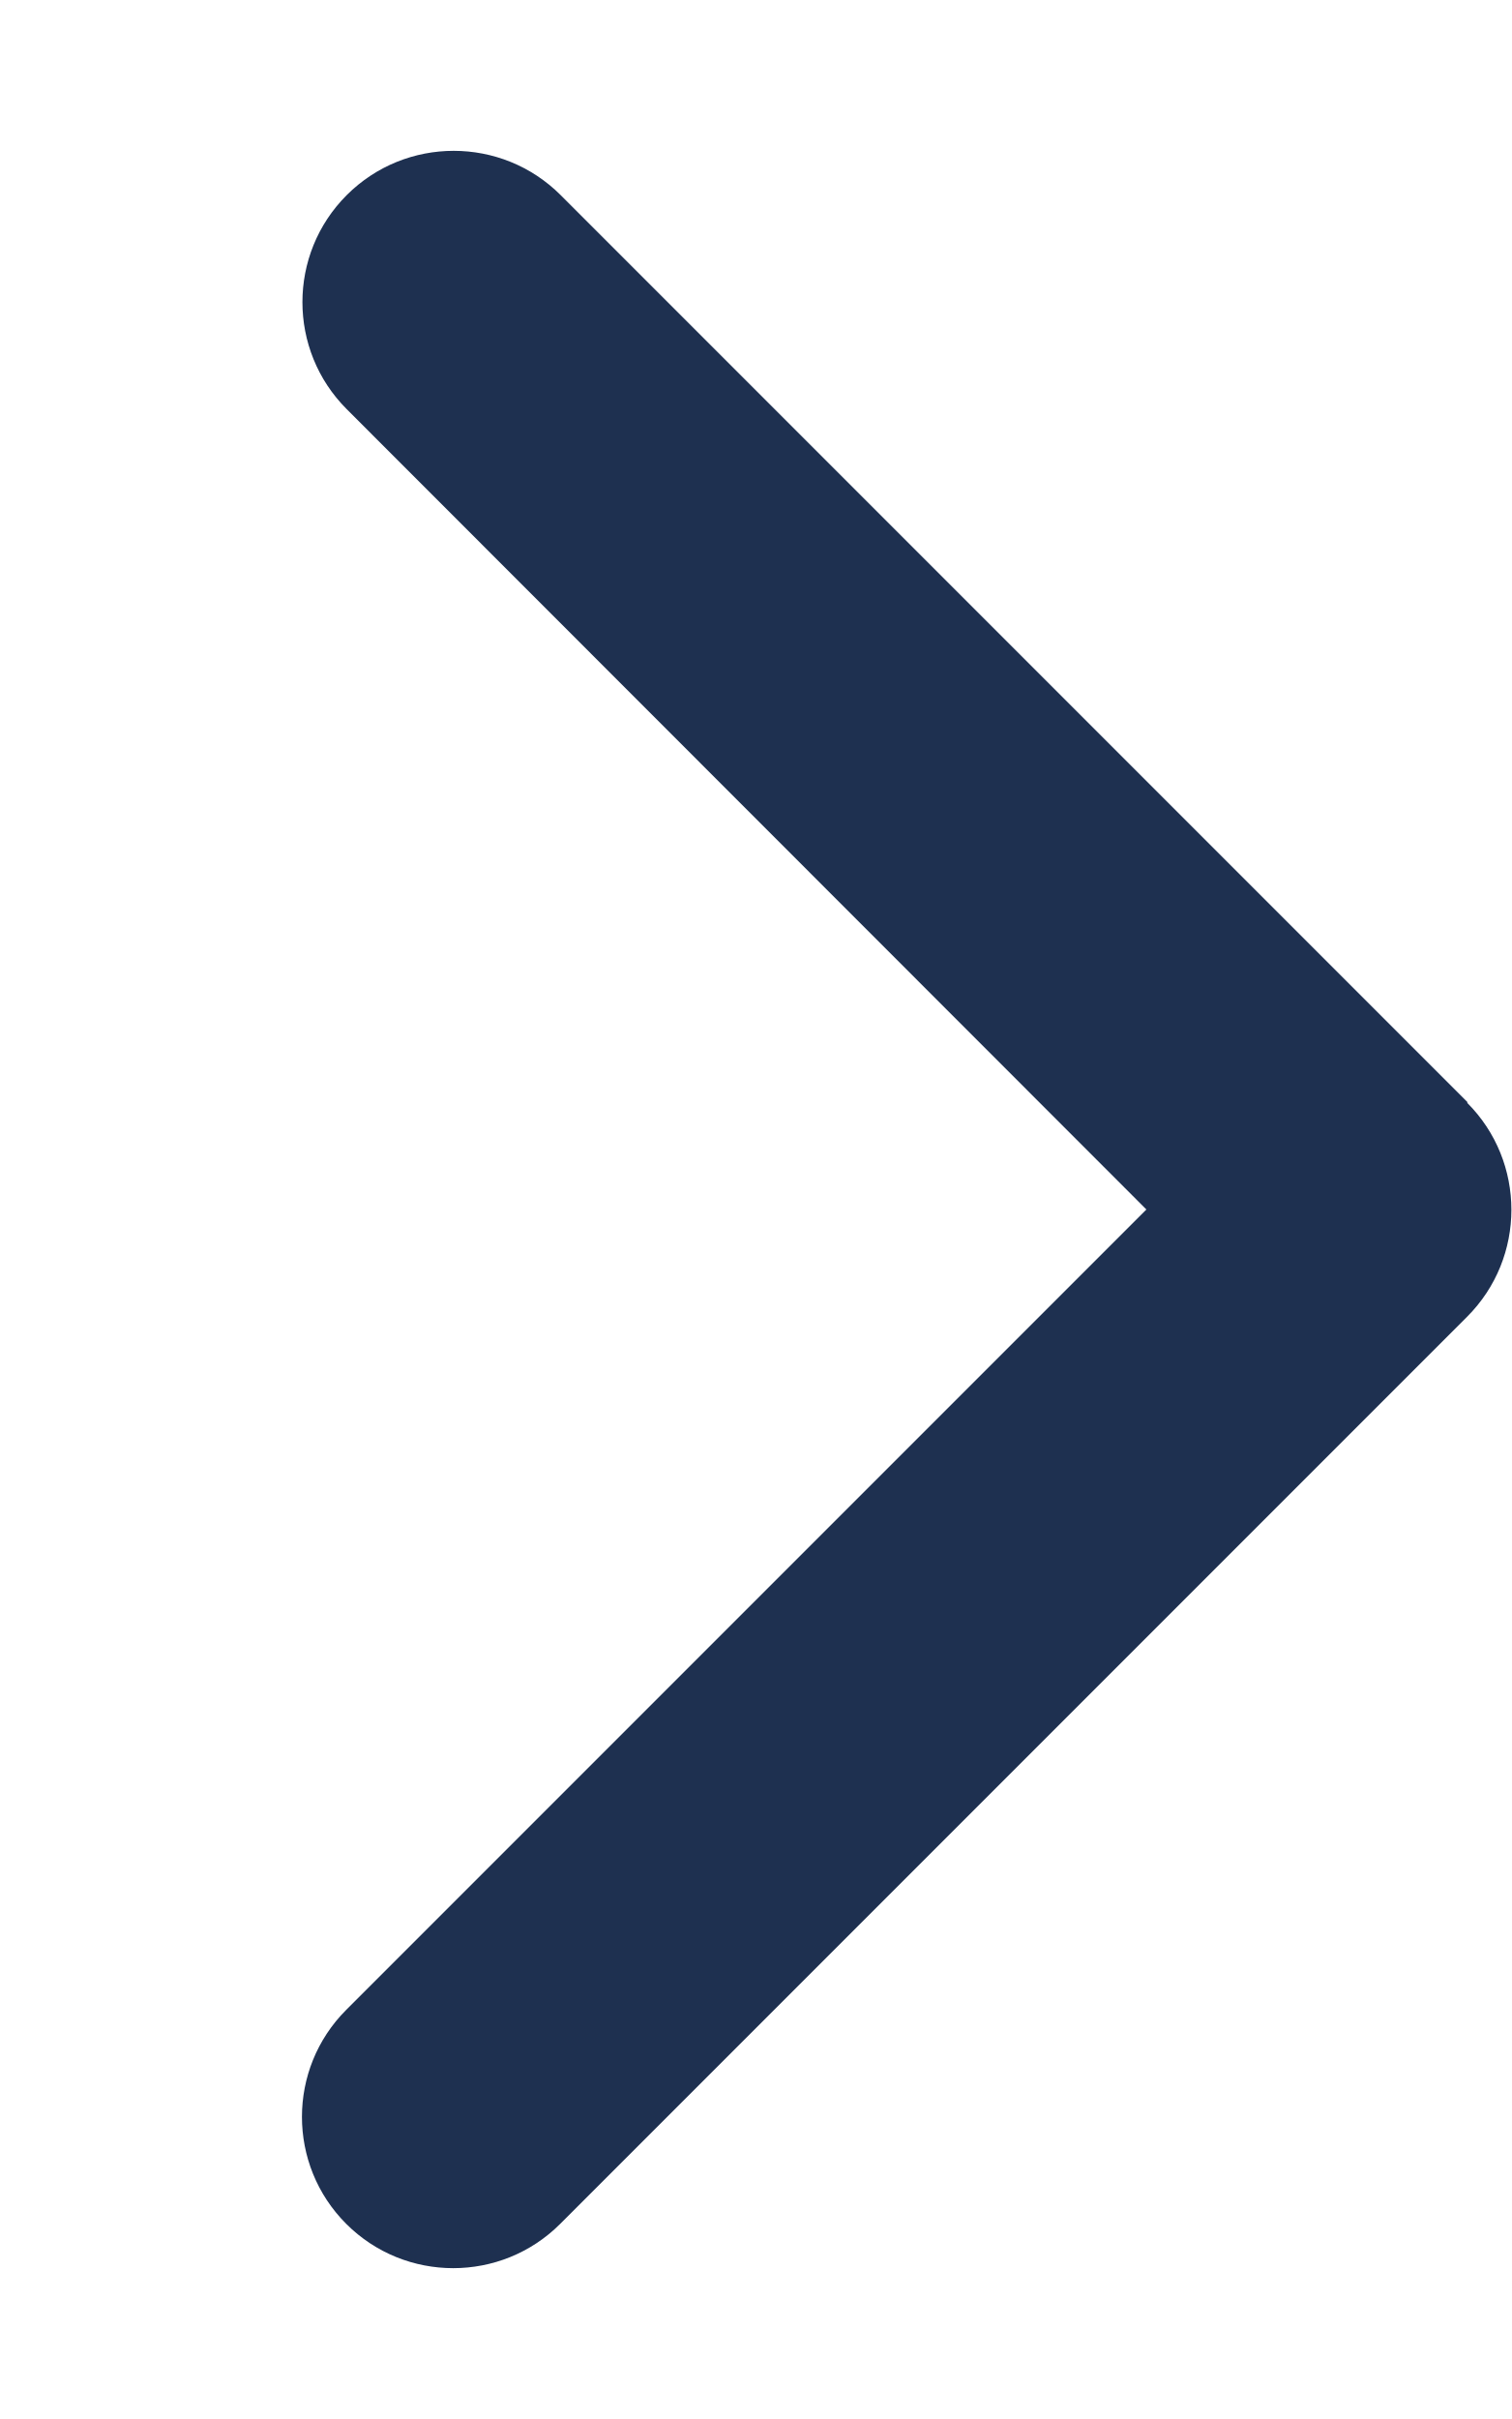
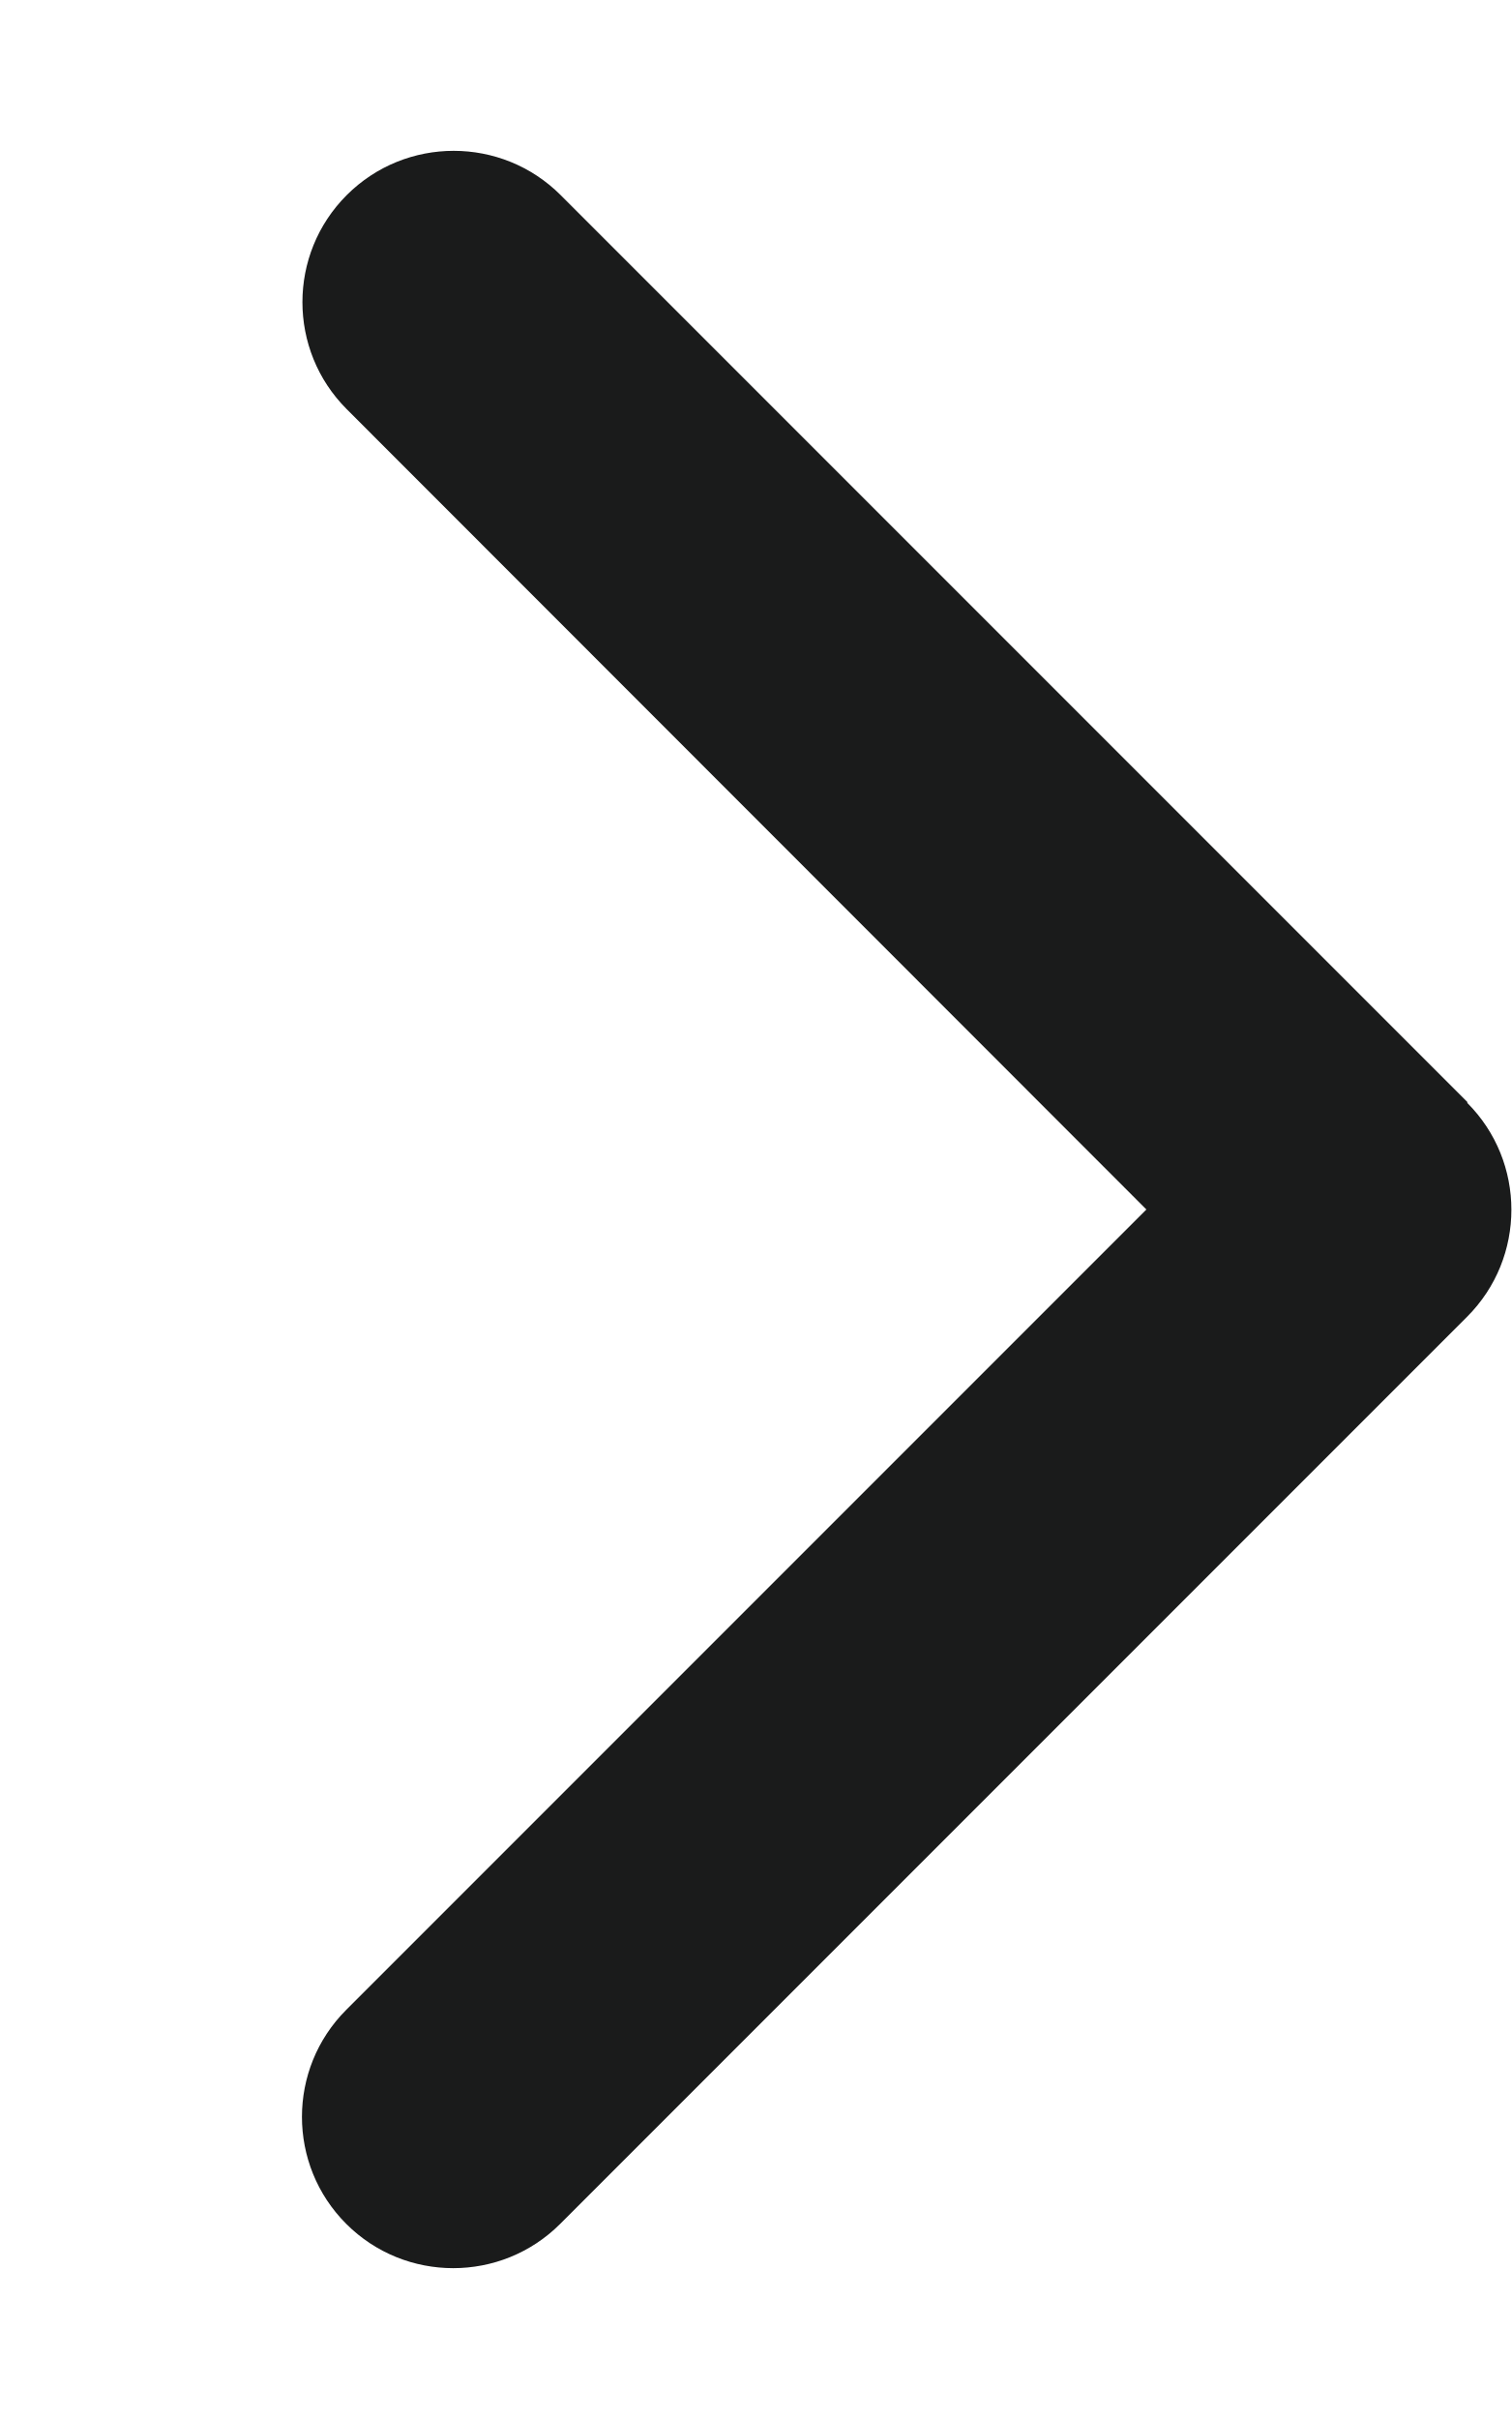
- <svg xmlns="http://www.w3.org/2000/svg" height="16" width="10" viewBox="0 0 320 512">
-   <path opacity="1" fill="#1E3050" d="M310.6 233.4c12.5 12.5 12.5 32.8 0 45.3l-192 192c-12.5 12.5-32.8 12.5-45.3 0s-12.5-32.8 0-45.3L242.7 256 73.4 86.6c-12.5-12.5-12.5-32.8 0-45.3s32.8-12.5 45.3 0l192 192z" />
+ <svg xmlns="http://www.w3.org/2000/svg" height="12" width="7.5" viewBox="0 0 320 512">
+   <path opacity="1" fill="#1a1b1b" d="M310.6 233.4c12.5 12.5 12.5 32.8 0 45.3l-192 192c-12.5 12.5-32.8 12.5-45.3 0s-12.5-32.8 0-45.3L242.7 256 73.4 86.6c-12.5-12.5-12.5-32.8 0-45.3s32.8-12.5 45.3 0l192 192z" />
</svg>
